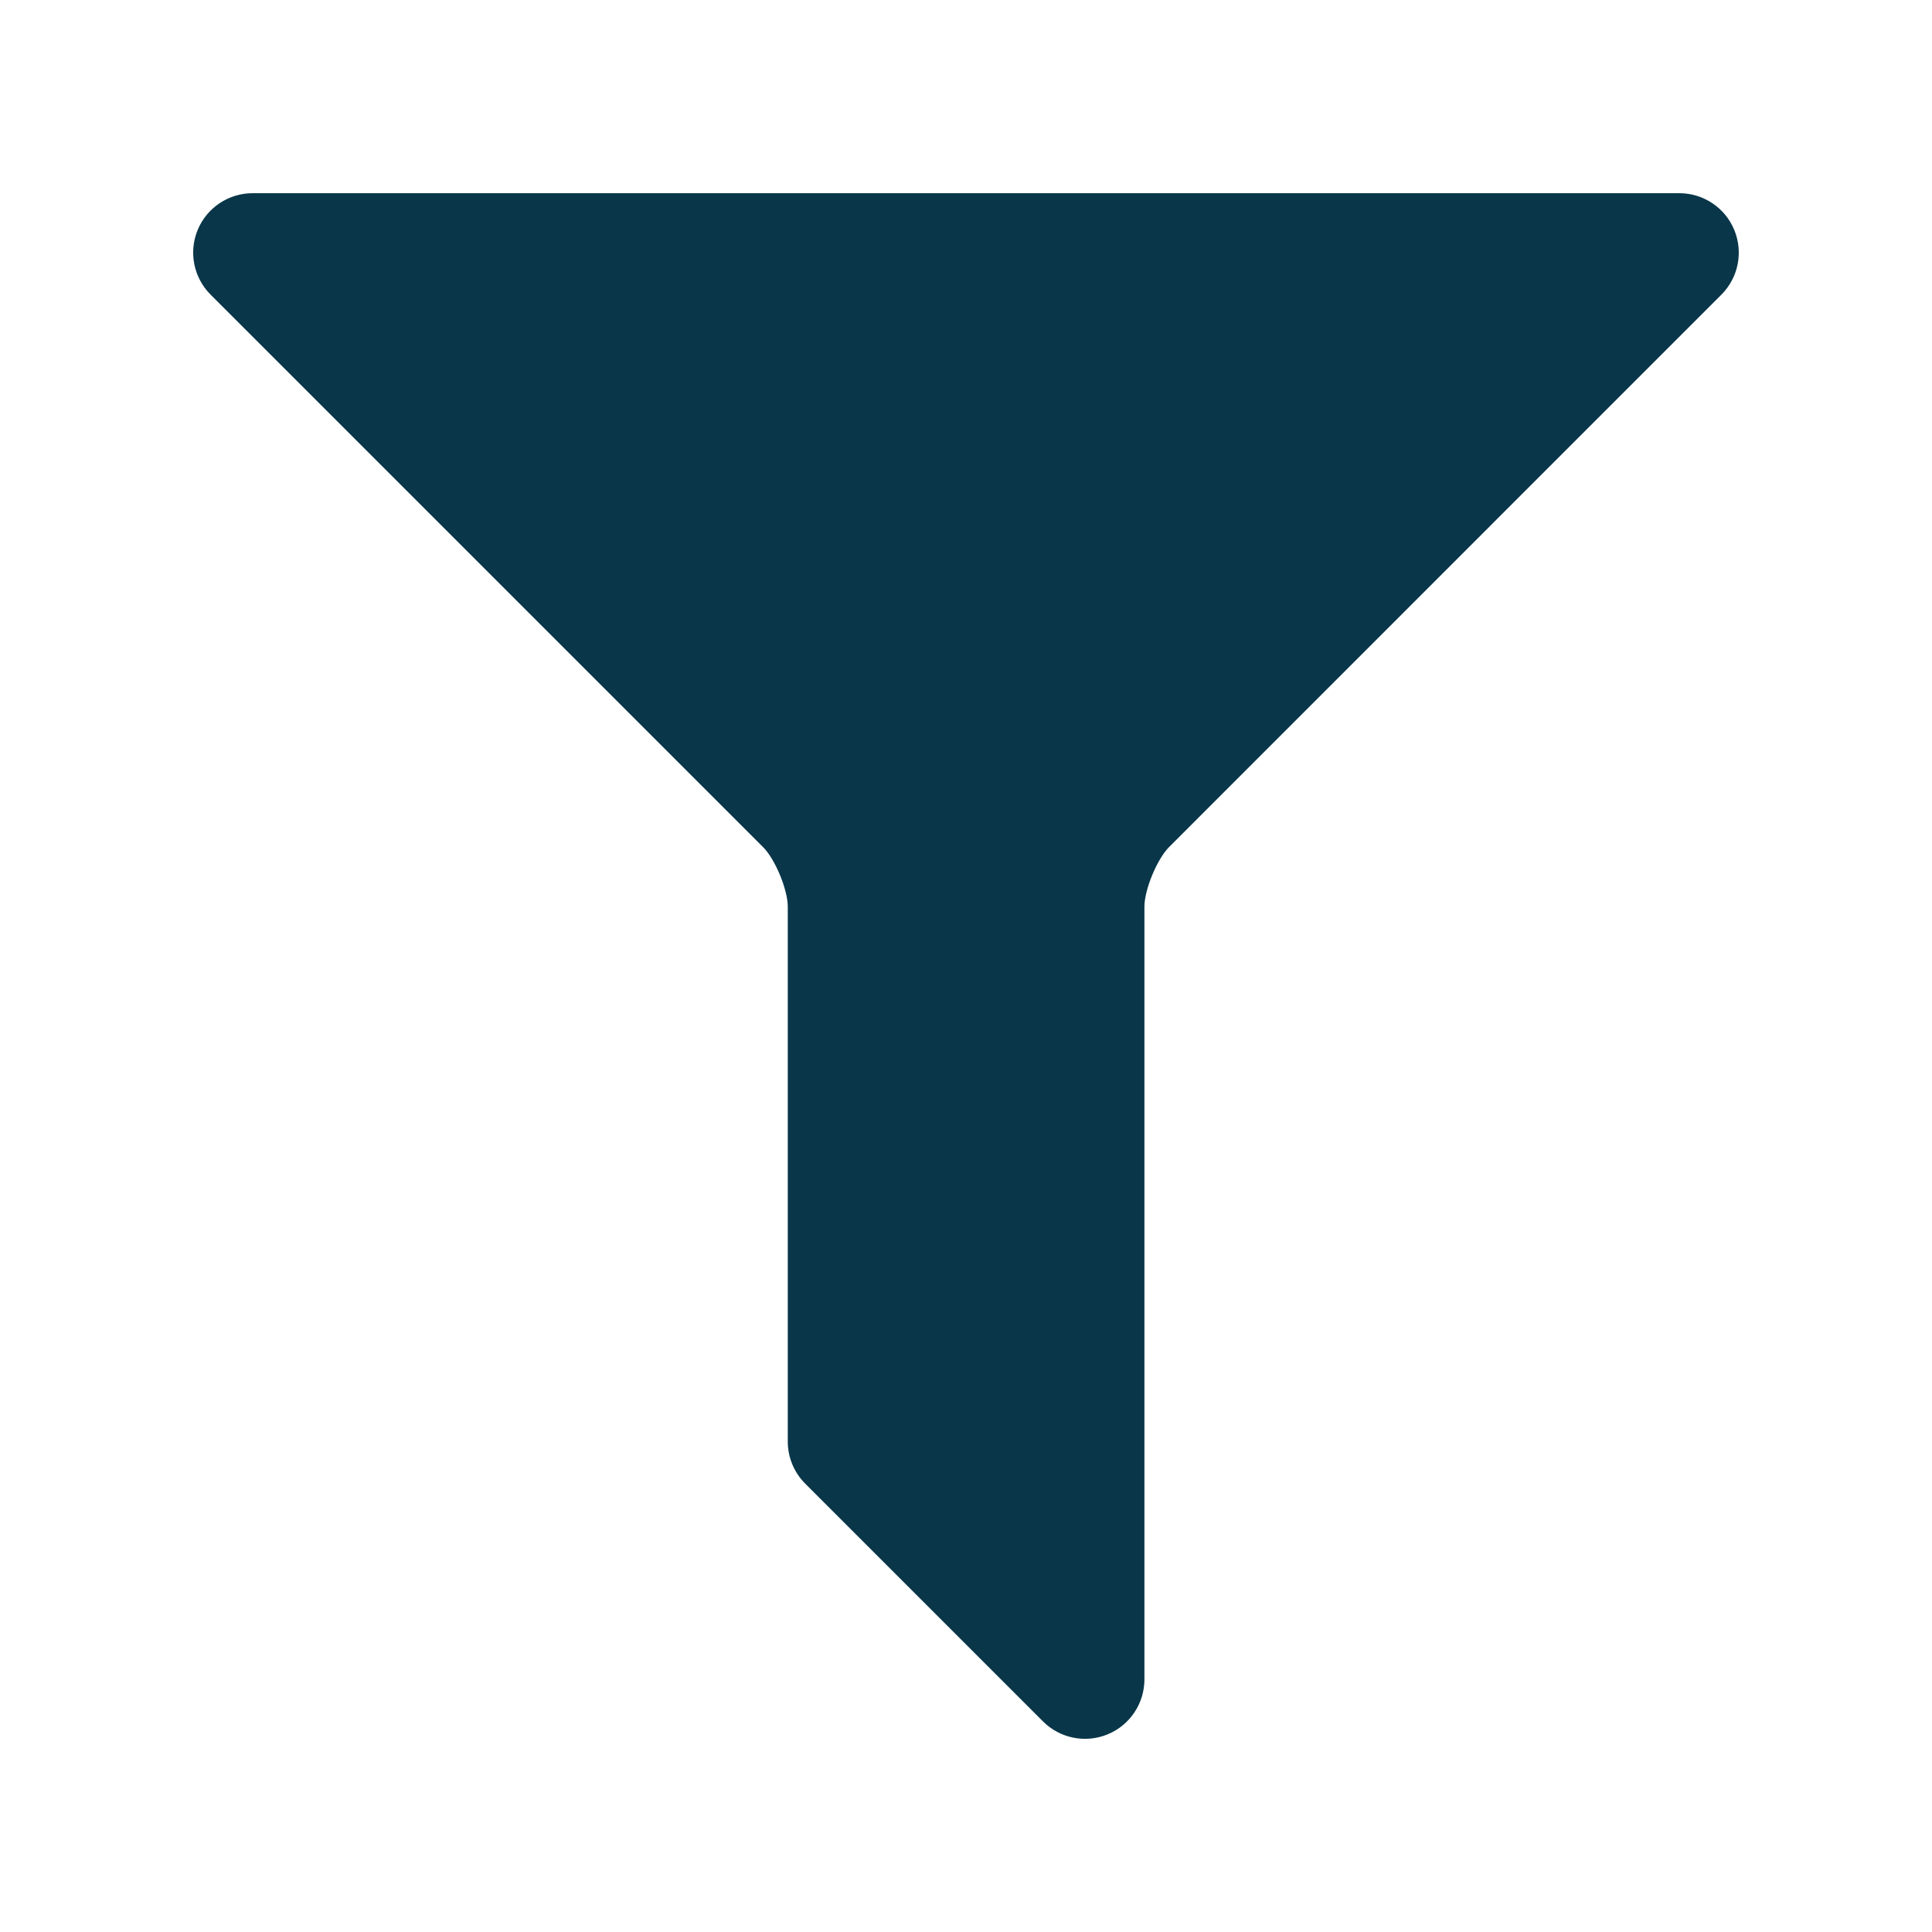
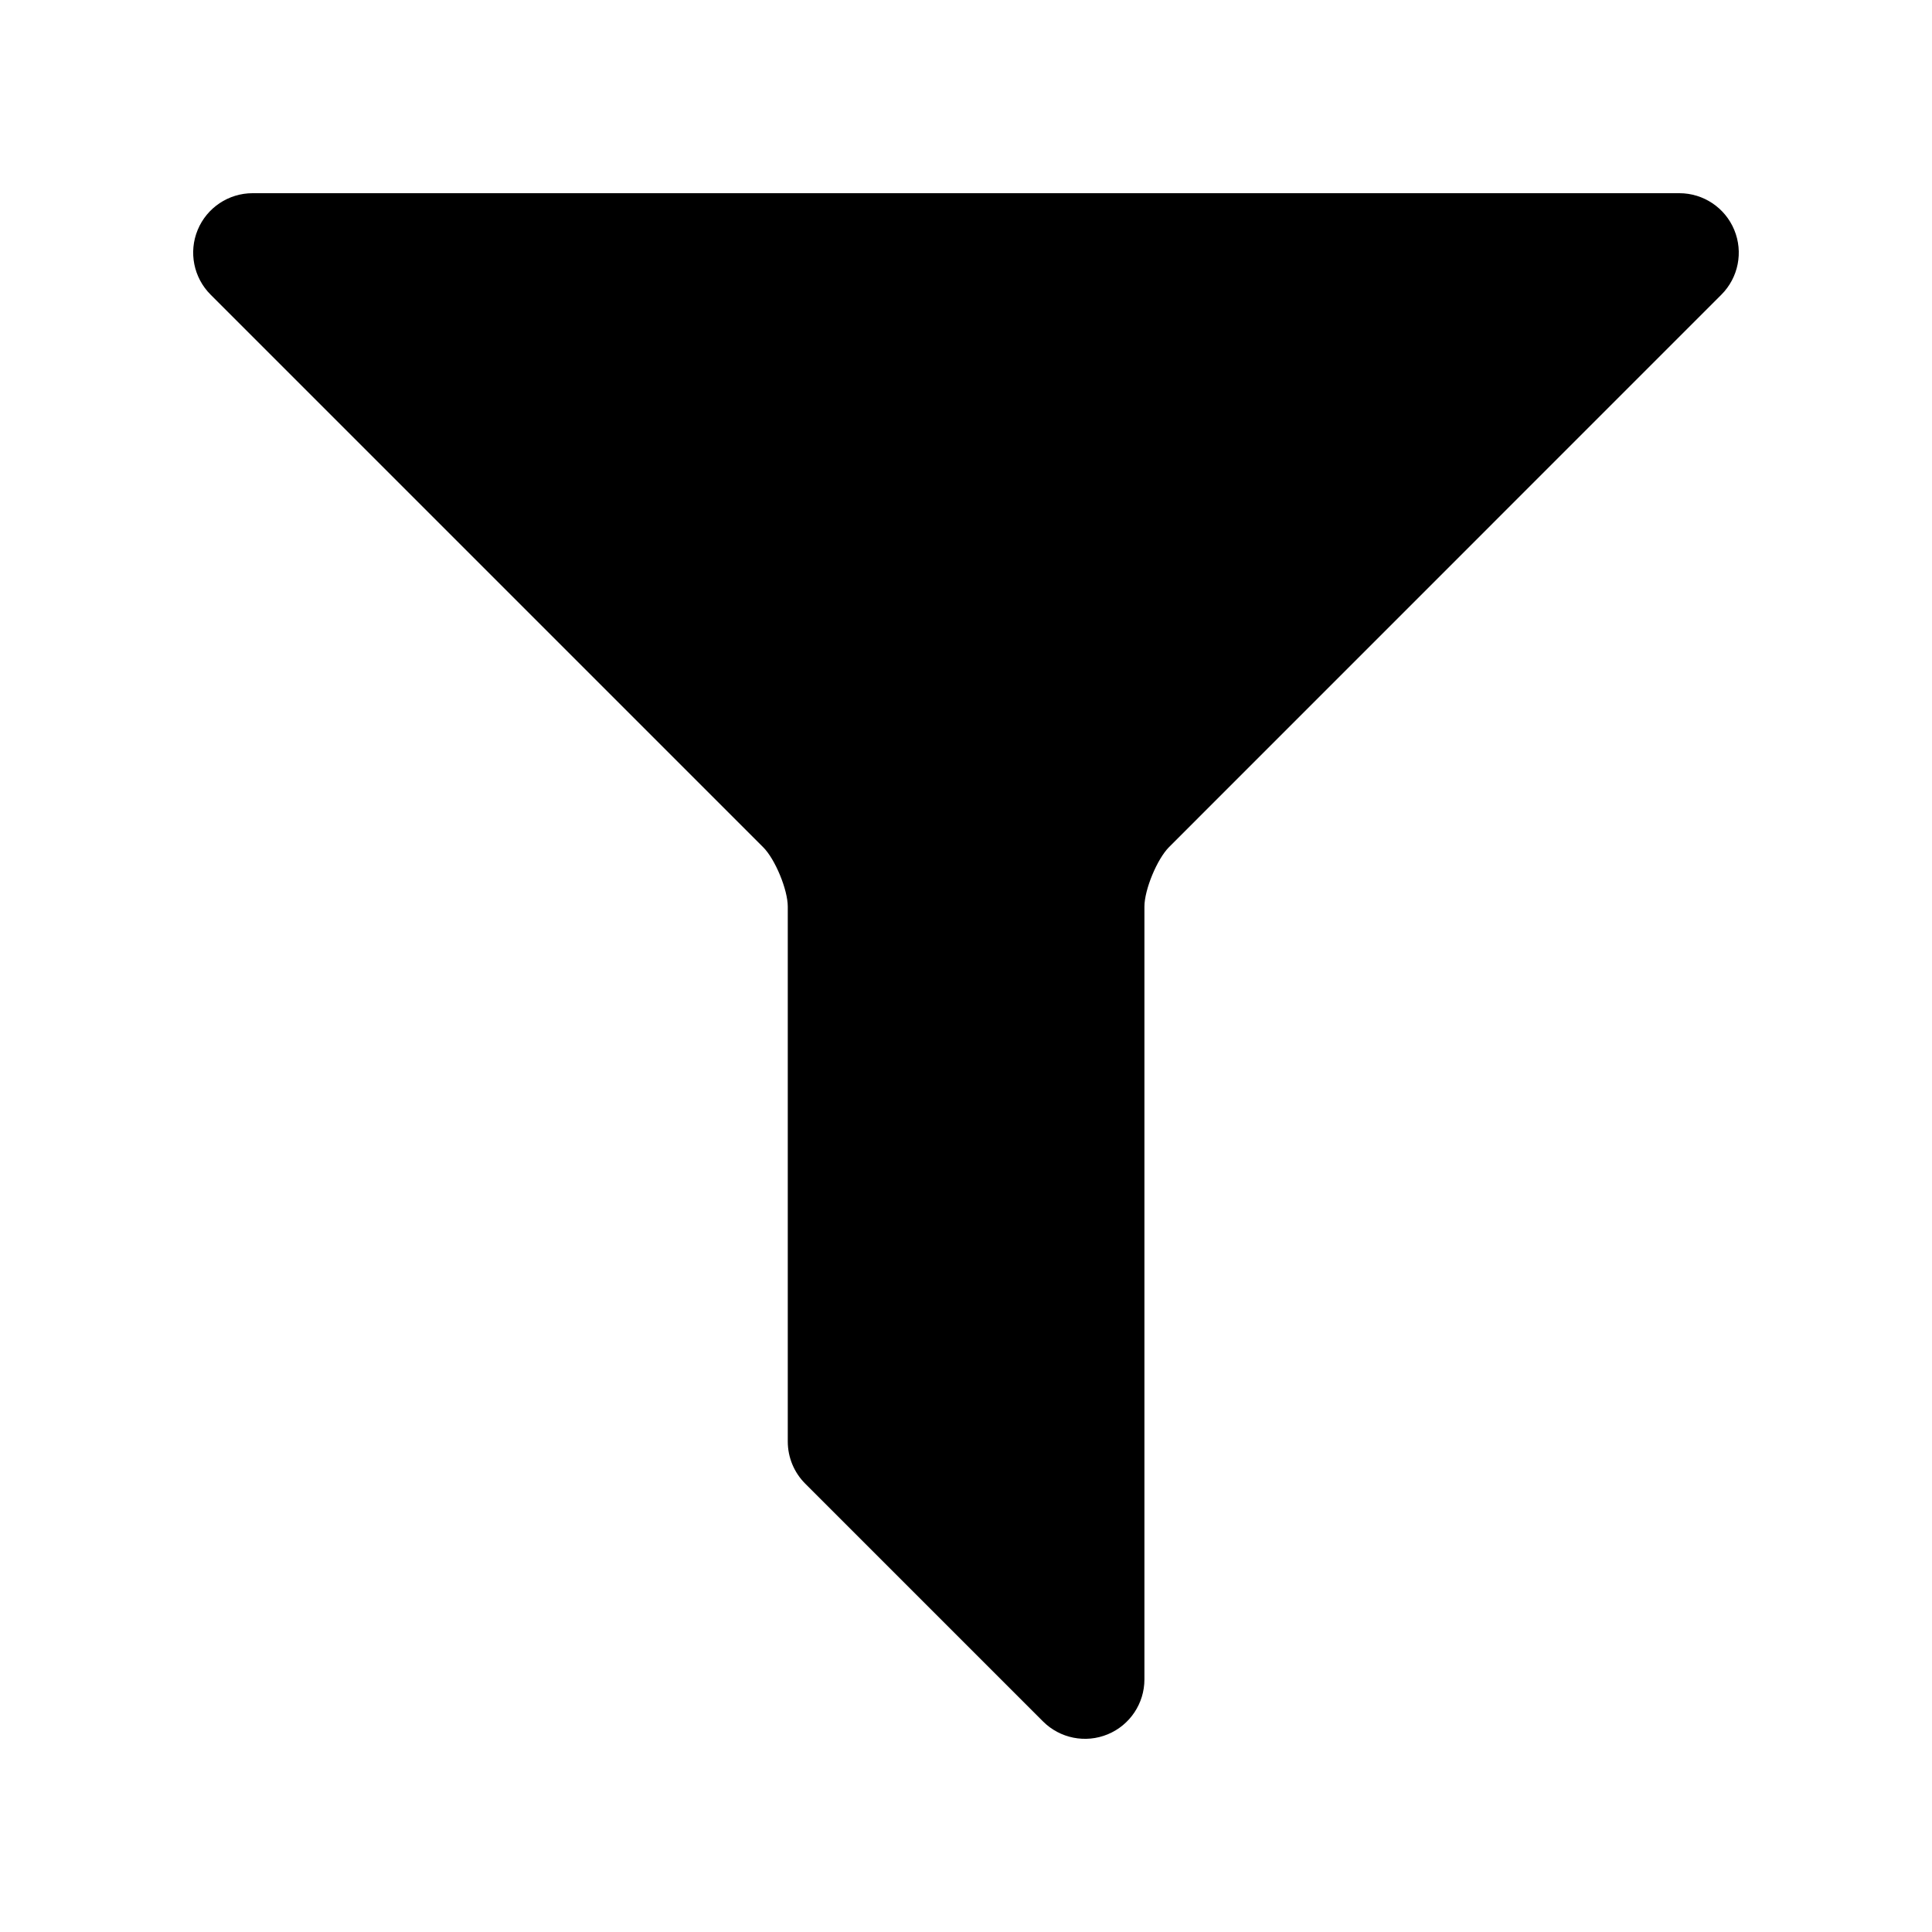
<svg xmlns="http://www.w3.org/2000/svg" width="20" height="20" viewBox="0 0 20 20">
-   <path fill="#093649" fill-rule="nonzero" d="M17.953 2.38a.615.615 0 0 0-.568-.38H2.615a.615.615 0 0 0-.435 1.05L7.9 8.77c.124.123.255.44.255.615v5.538c0 .163.065.32.18.435l2.462 2.462a.615.615 0 0 0 1.05-.435v-8c0-.175.131-.492.255-.616L17.82 3.05a.615.615 0 0 0 .133-.67z" />
+   <path fill="%BLACK%" fill-rule="nonzero" d="M17.953 2.38a.615.615 0 0 0-.568-.38H2.615a.615.615 0 0 0-.435 1.05L7.9 8.77c.124.123.255.44.255.615v5.538c0 .163.065.32.18.435l2.462 2.462a.615.615 0 0 0 1.05-.435v-8c0-.175.131-.492.255-.616L17.82 3.05a.615.615 0 0 0 .133-.67z" />
</svg>
